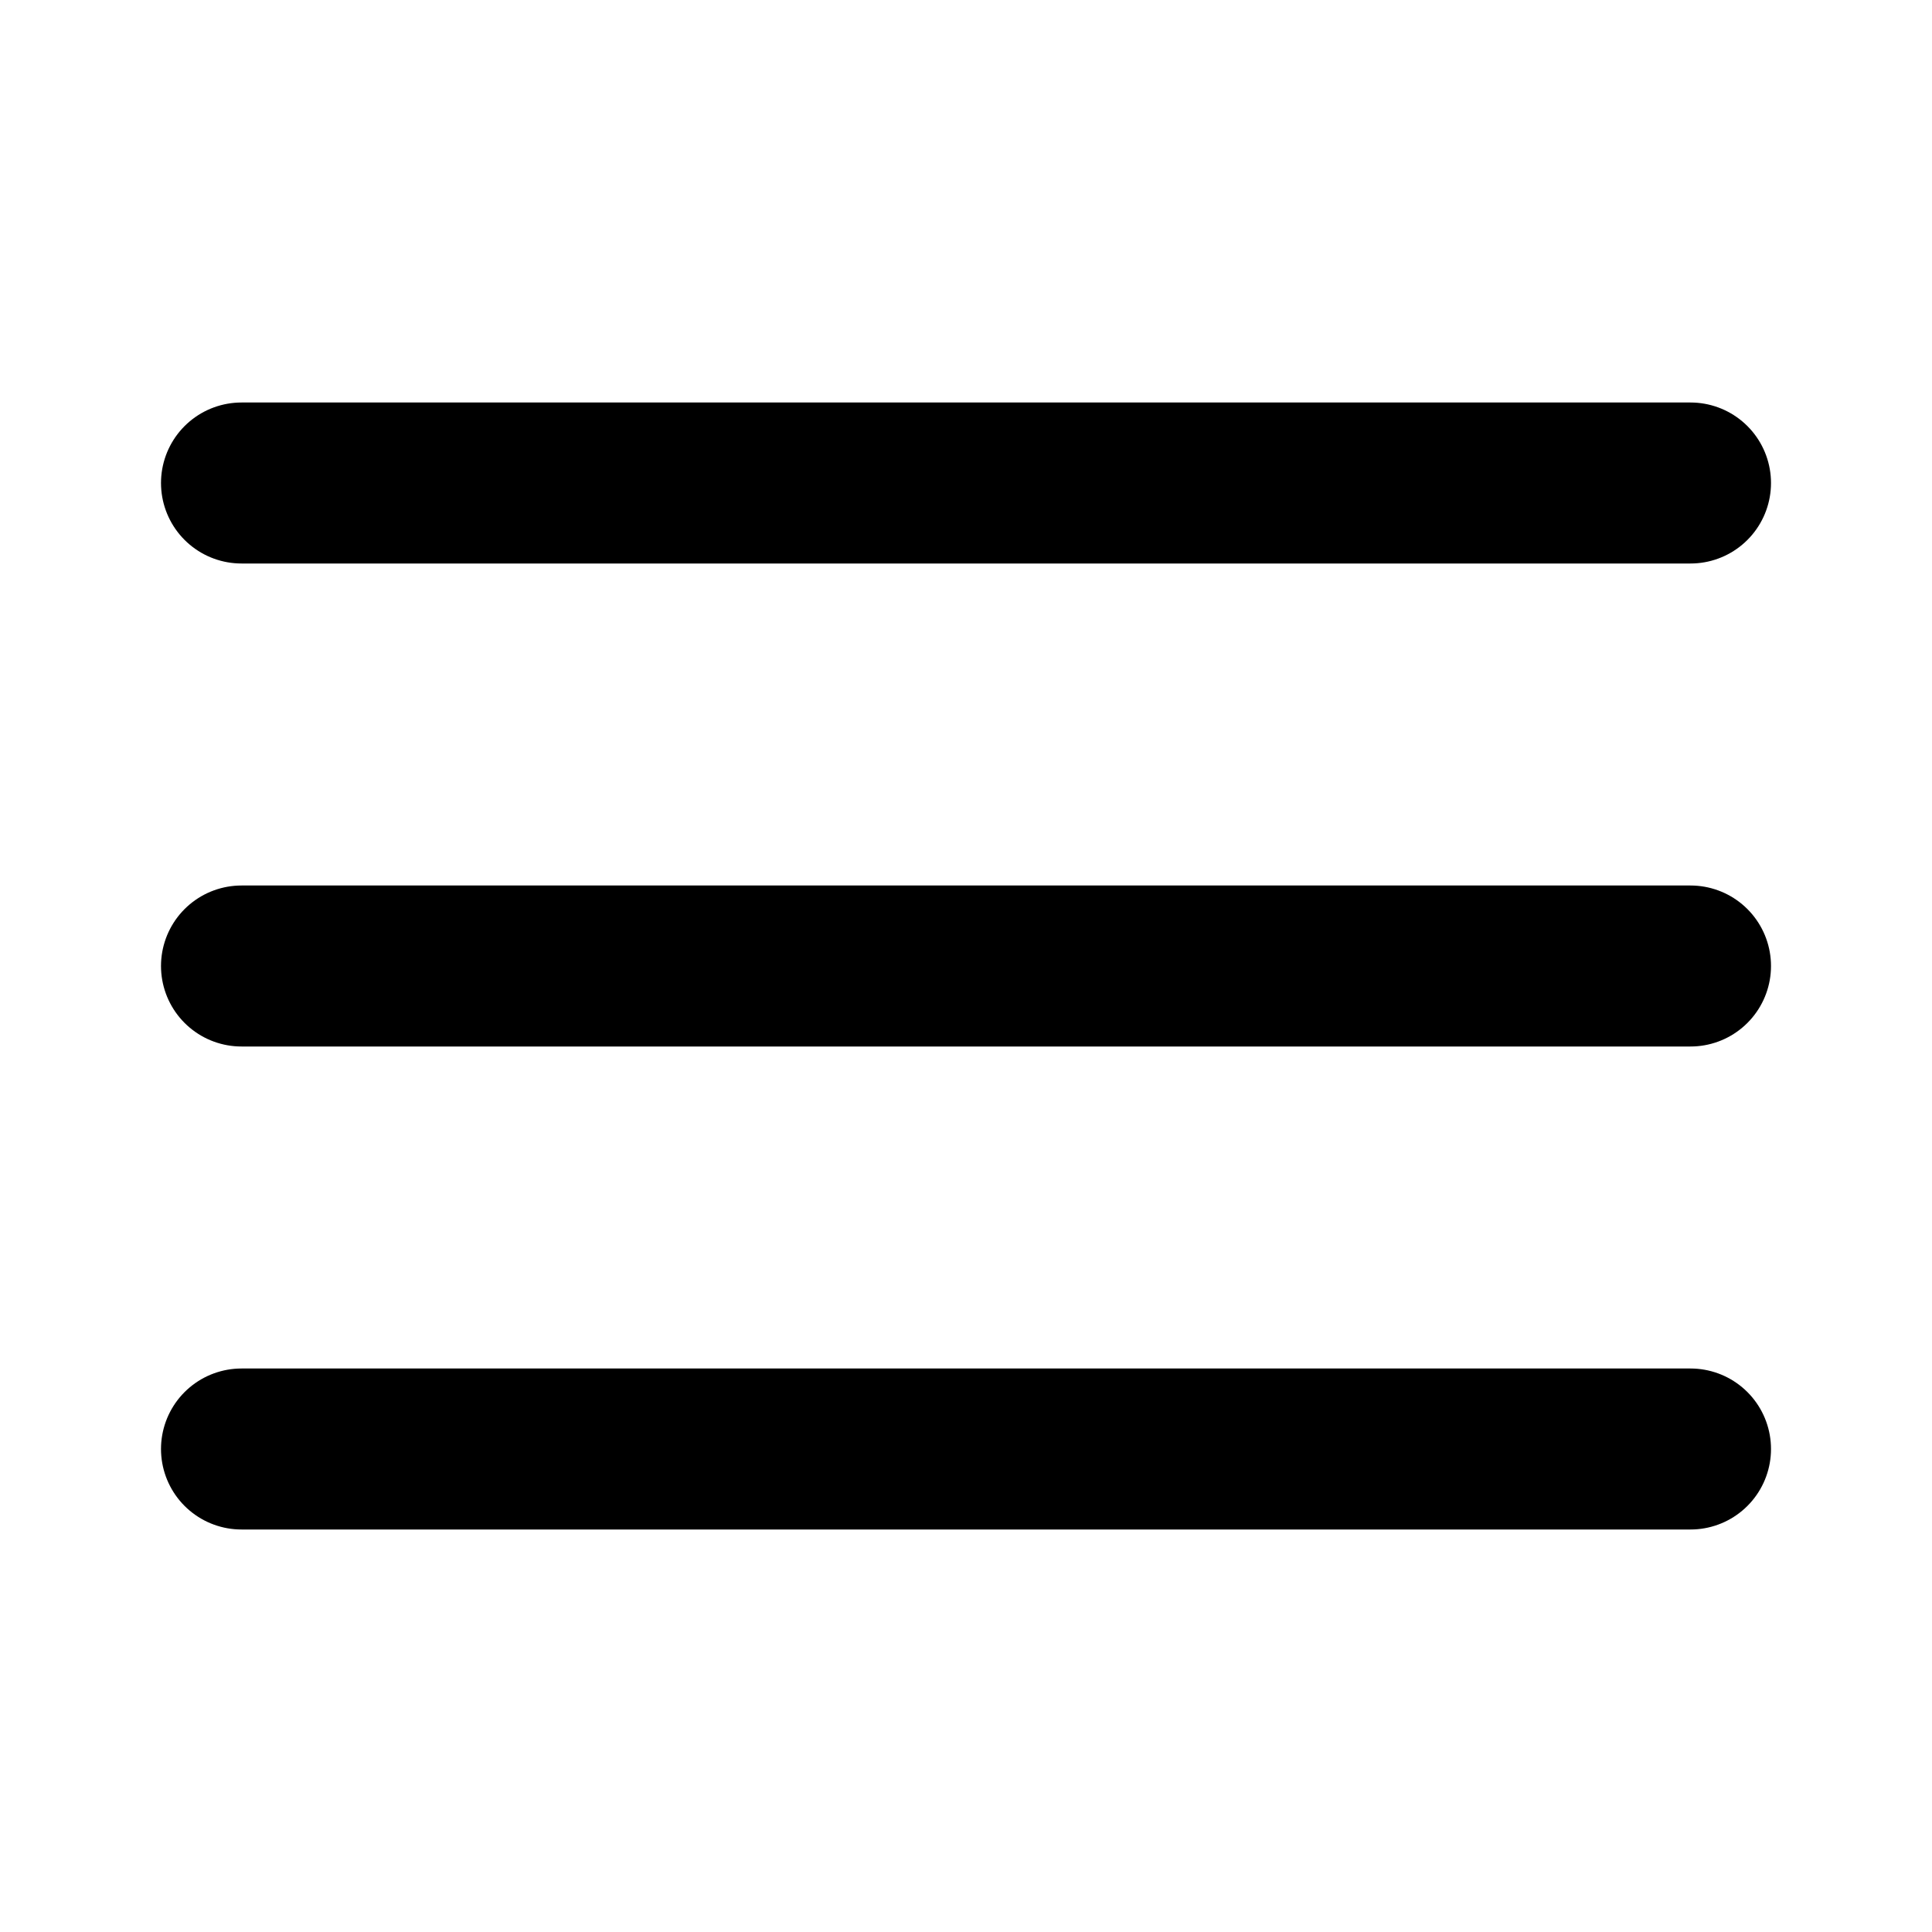
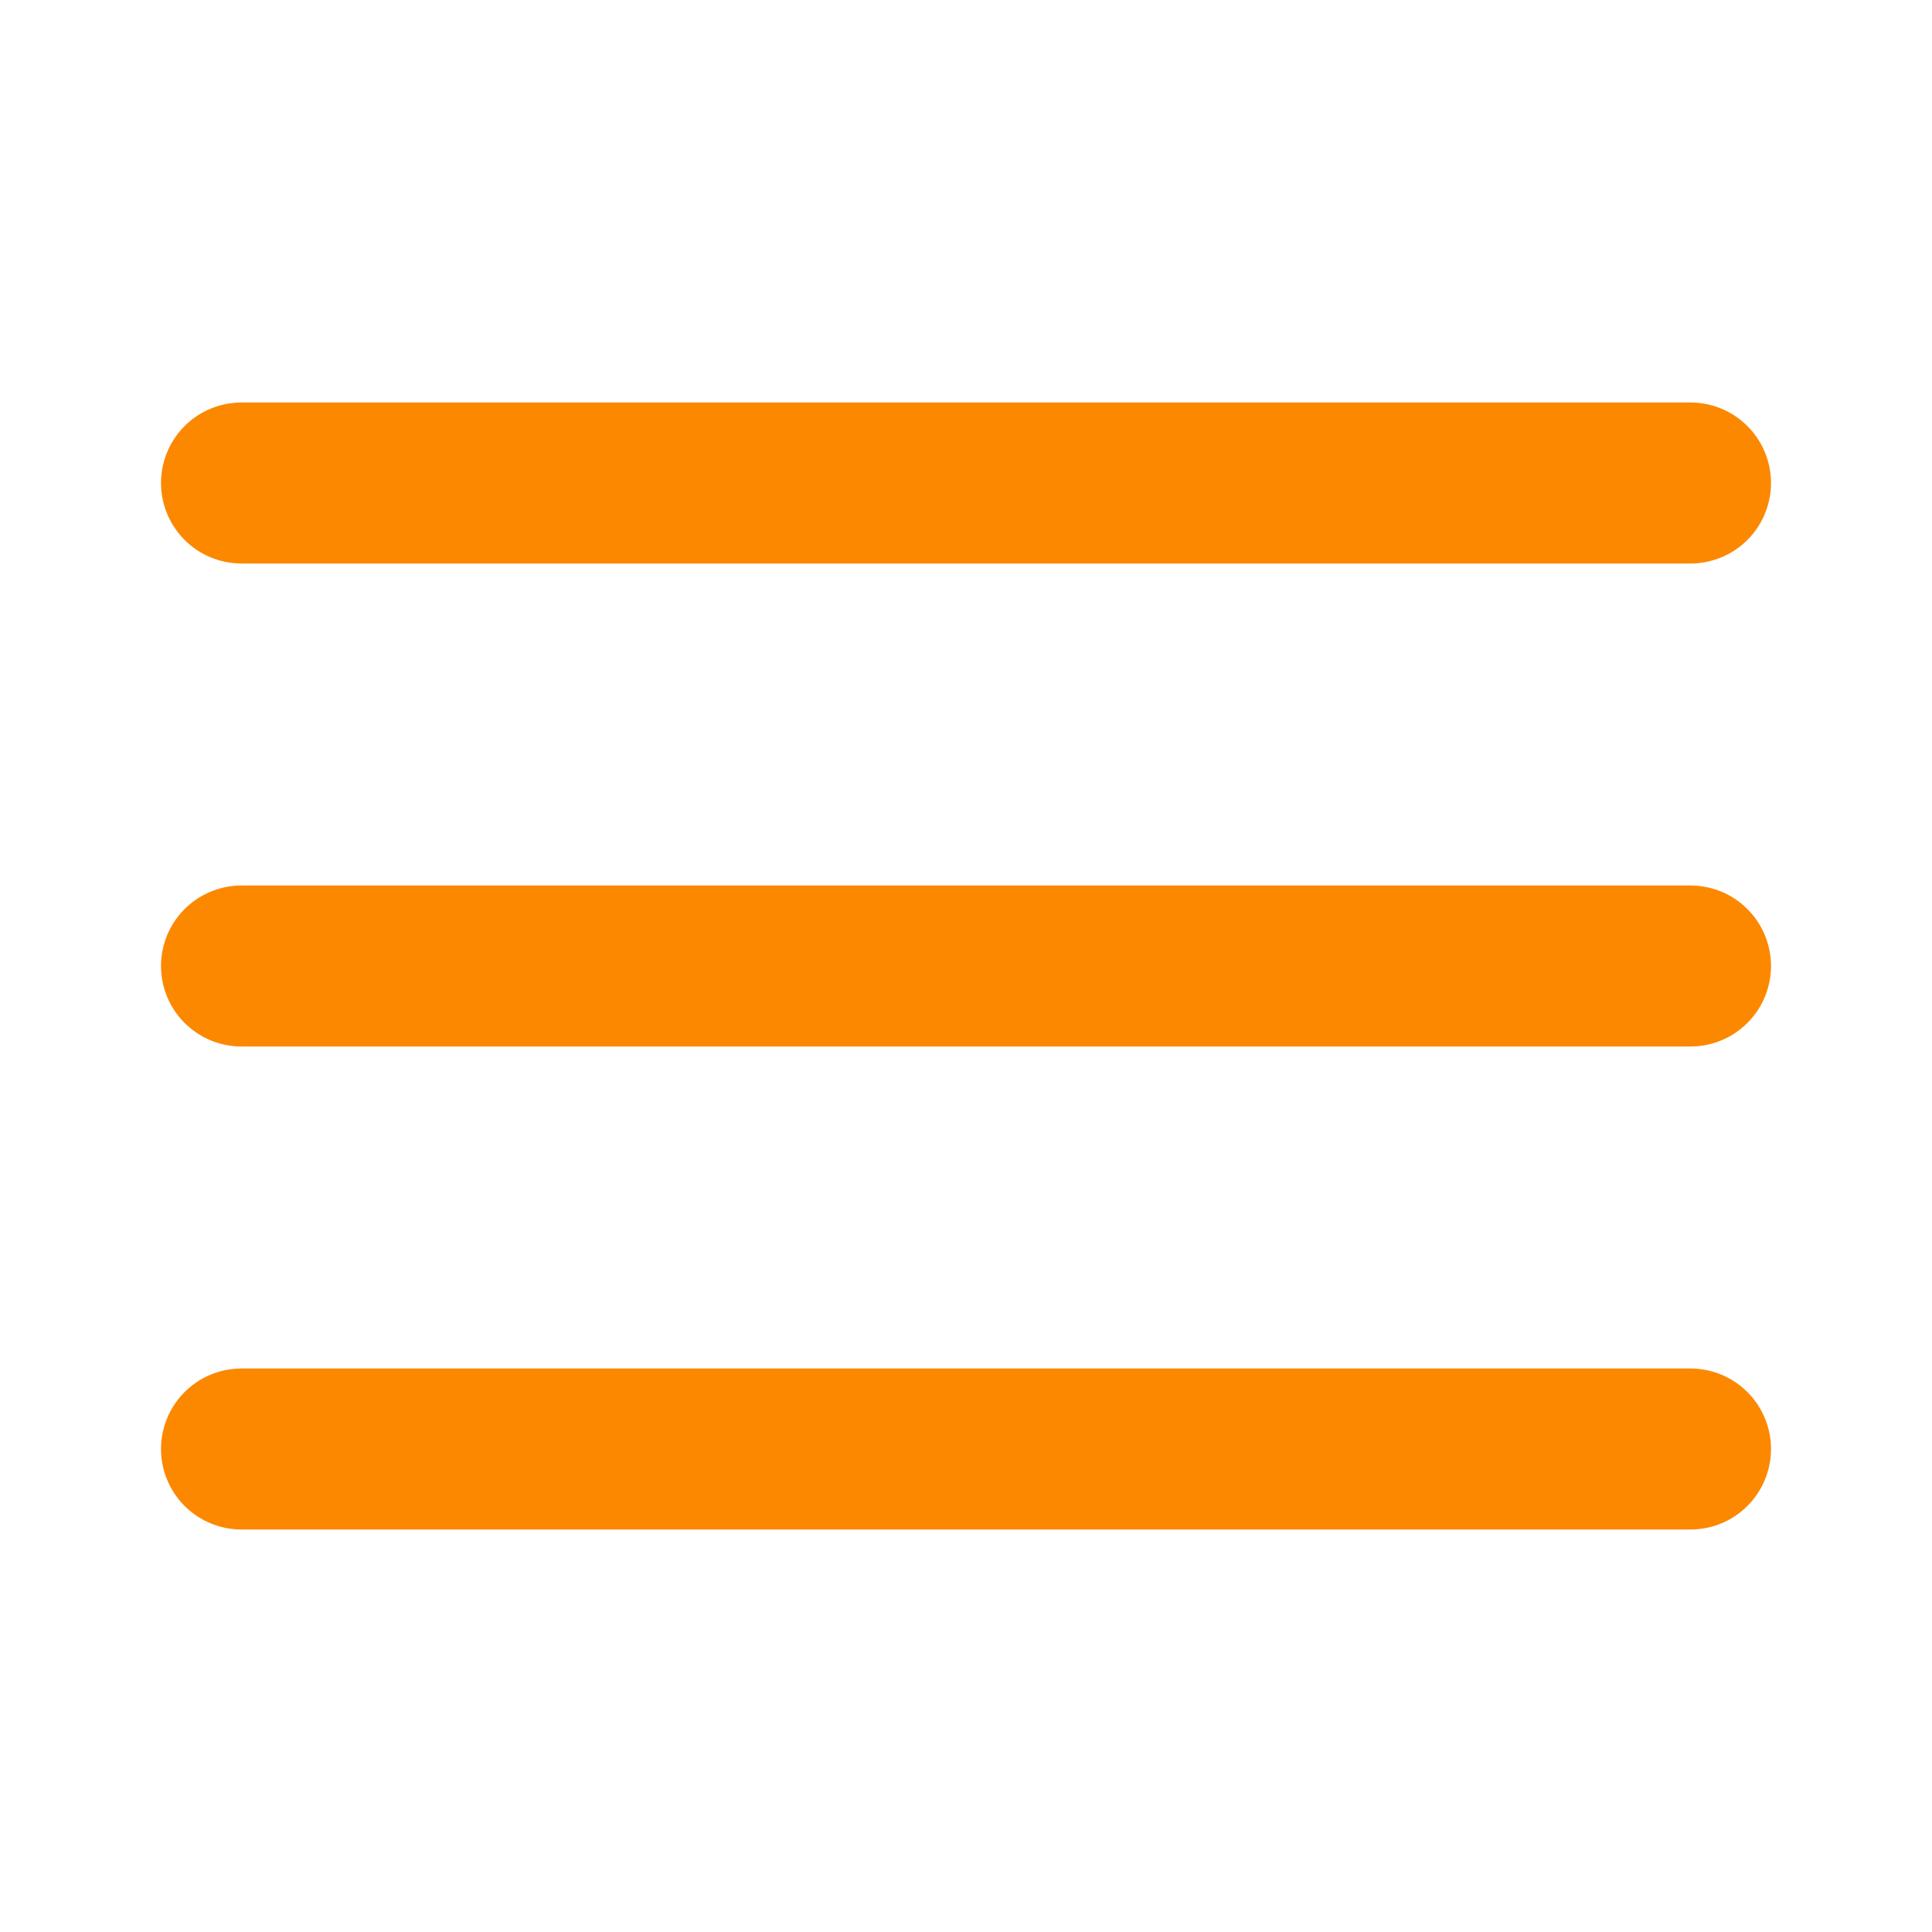
- <svg xmlns="http://www.w3.org/2000/svg" width="24" height="24" viewBox="0 0 24 24" fill="none" stroke="currentColor" stroke-width="2" stroke-linecap="round" stroke-linejoin="round" class="feather feather-menu">
+ <svg xmlns="http://www.w3.org/2000/svg" width="24" height="24" viewBox="0 0 24 24" fill="none" stroke="#fc8800" stroke-width="2" stroke-linecap="round" stroke-linejoin="round" class="feather feather-menu">
  <line x1="3" y1="12" x2="21" y2="12" />
  <line x1="3" y1="6" x2="21" y2="6" />
  <line x1="3" y1="18" x2="21" y2="18" />
</svg>
